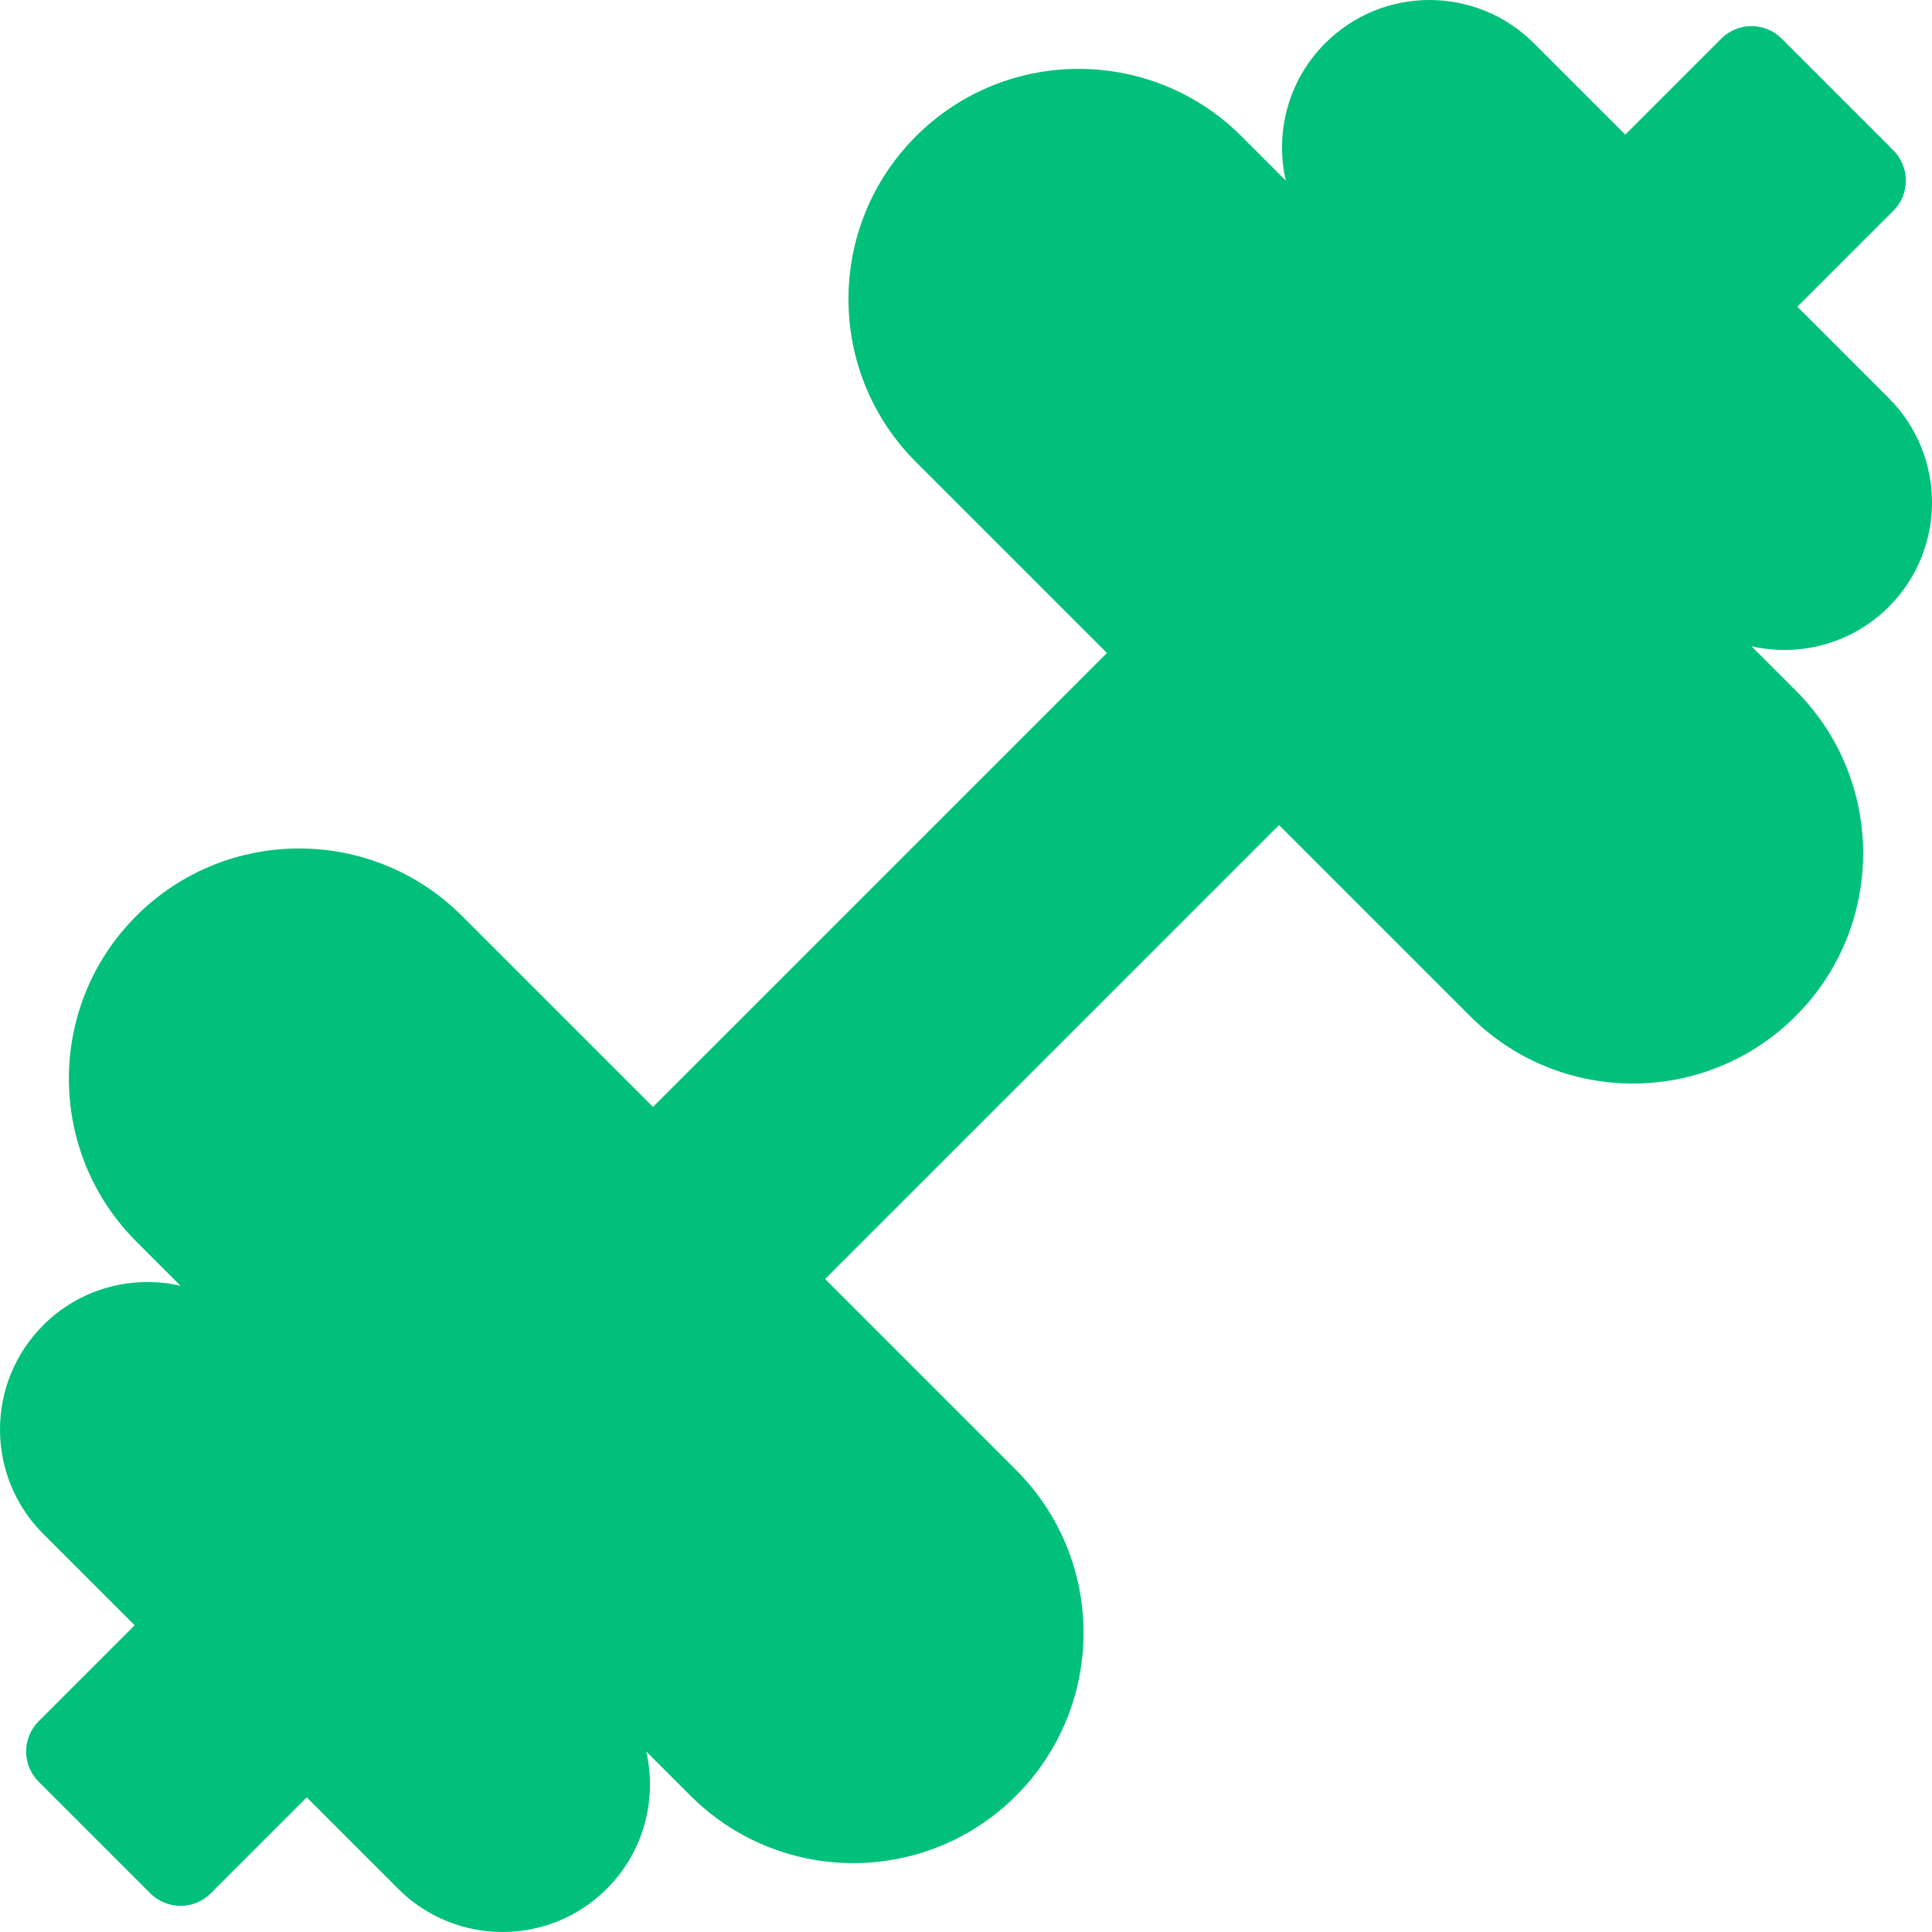
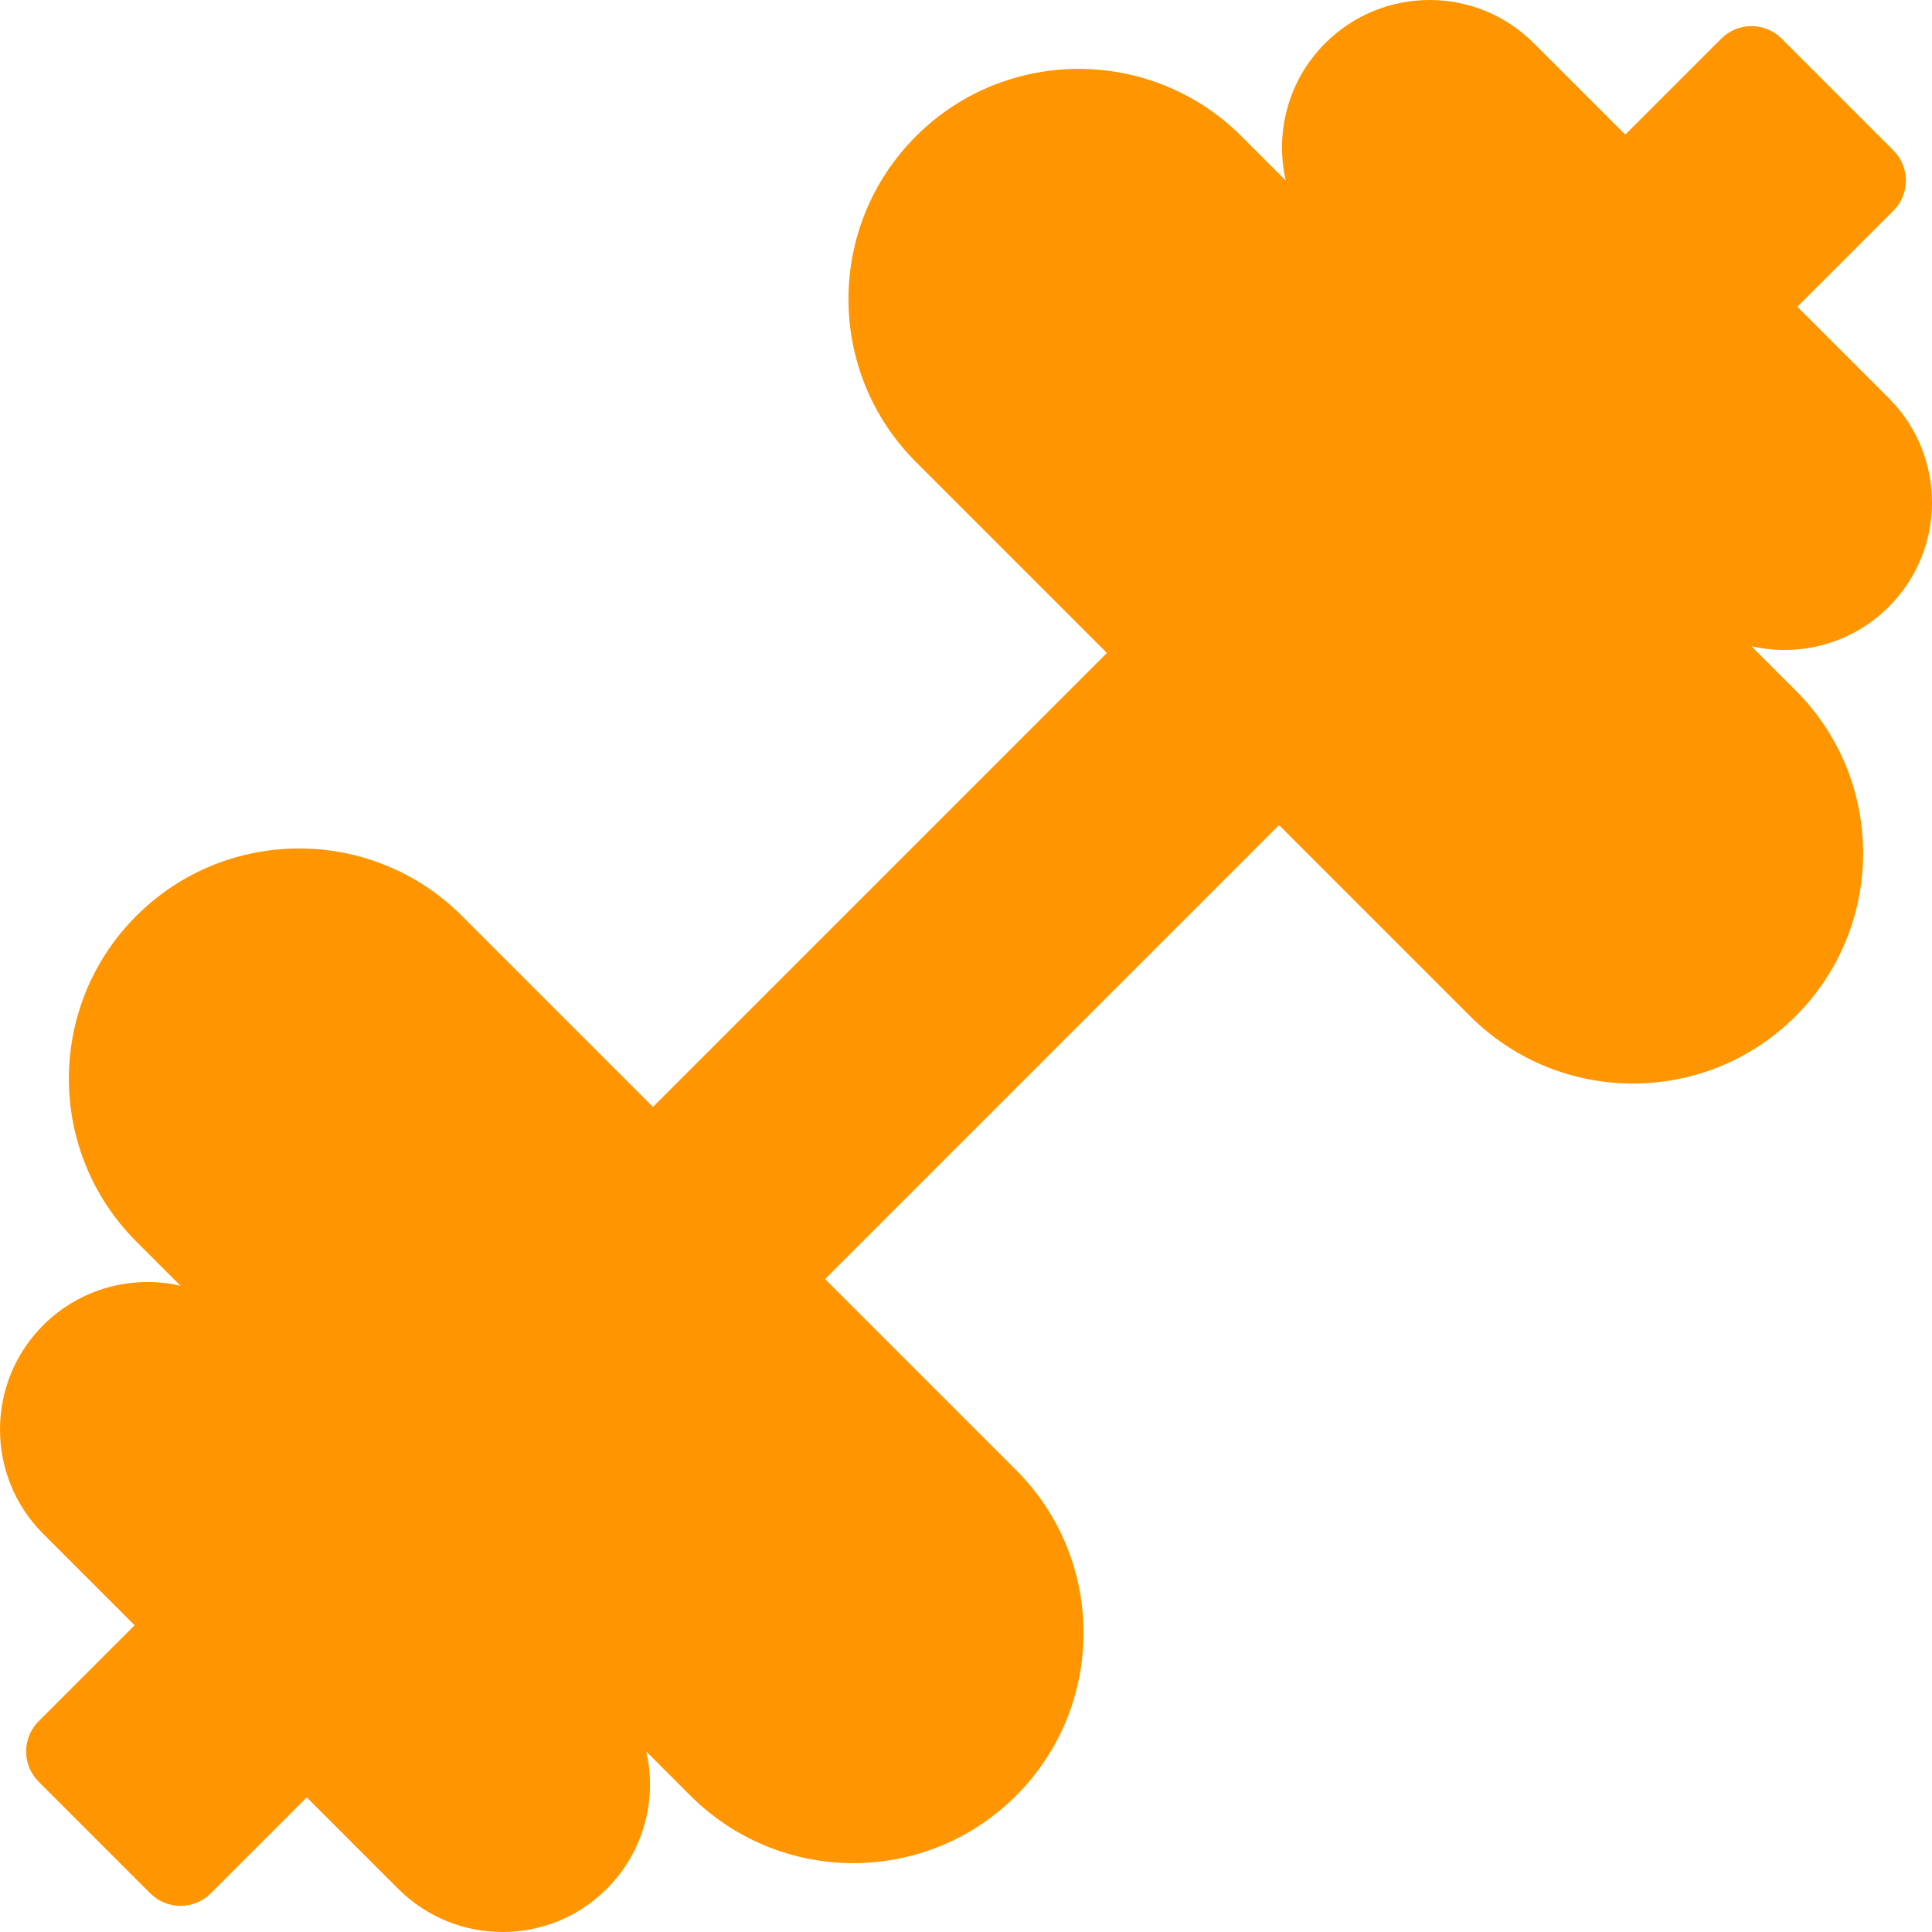
- <svg xmlns="http://www.w3.org/2000/svg" fill="#00c07b" height="800px" width="800px" version="1.1" id="Capa_1" viewBox="0 0 420 420" xml:space="preserve">
+ <svg xmlns="http://www.w3.org/2000/svg" fill="#ff9500" height="800px" width="800px" version="1.1" id="Capa_1" viewBox="0 0 420 420" xml:space="preserve">
  <path d="M9.393,333.441l19.874,19.874L8.403,374.178c-3.63,3.63-3.63,9.517,0,13.146l24.27,24.271  c1.744,1.744,4.108,2.724,6.574,2.724c2.466,0,4.83-0.98,6.574-2.724l20.864-20.864l19.876,19.876  c12.525,12.525,32.829,12.523,45.35,0c8.103-8.102,10.955-19.46,8.571-29.862l9.619,9.619c19.554,19.553,51.24,19.549,70.787,0  c19.55-19.548,19.555-51.236,0.003-70.786l-41.526-41.526l98.688-98.687l41.525,41.524c19.551,19.553,51.24,19.547,70.791-0.004  c19.545-19.544,19.55-51.234-0.001-70.783l-9.621-9.621c10.402,2.384,21.76-0.469,29.862-8.571c12.521-12.52,12.526-32.823,0-45.352  l-19.876-19.875l20.863-20.863c3.63-3.63,3.63-9.517,0-13.146L387.327,8.404c-3.631-3.631-9.517-3.631-13.147,0l-20.863,20.863  L333.44,9.392c-12.524-12.522-32.83-12.52-45.35,0c-8.103,8.102-10.956,19.459-8.572,29.862l-9.617-9.617  c-19.545-19.547-51.244-19.551-70.79-0.007c-19.549,19.551-19.545,51.249,0,70.793l41.524,41.524l-98.688,98.688l-41.522-41.523  c-19.545-19.547-51.243-19.551-70.794,0c-19.546,19.545-19.541,51.244,0.005,70.787l9.621,9.621  c-10.402-2.384-21.761,0.468-29.864,8.569C-3.13,300.611-3.132,320.915,9.393,333.441z" />
</svg>
